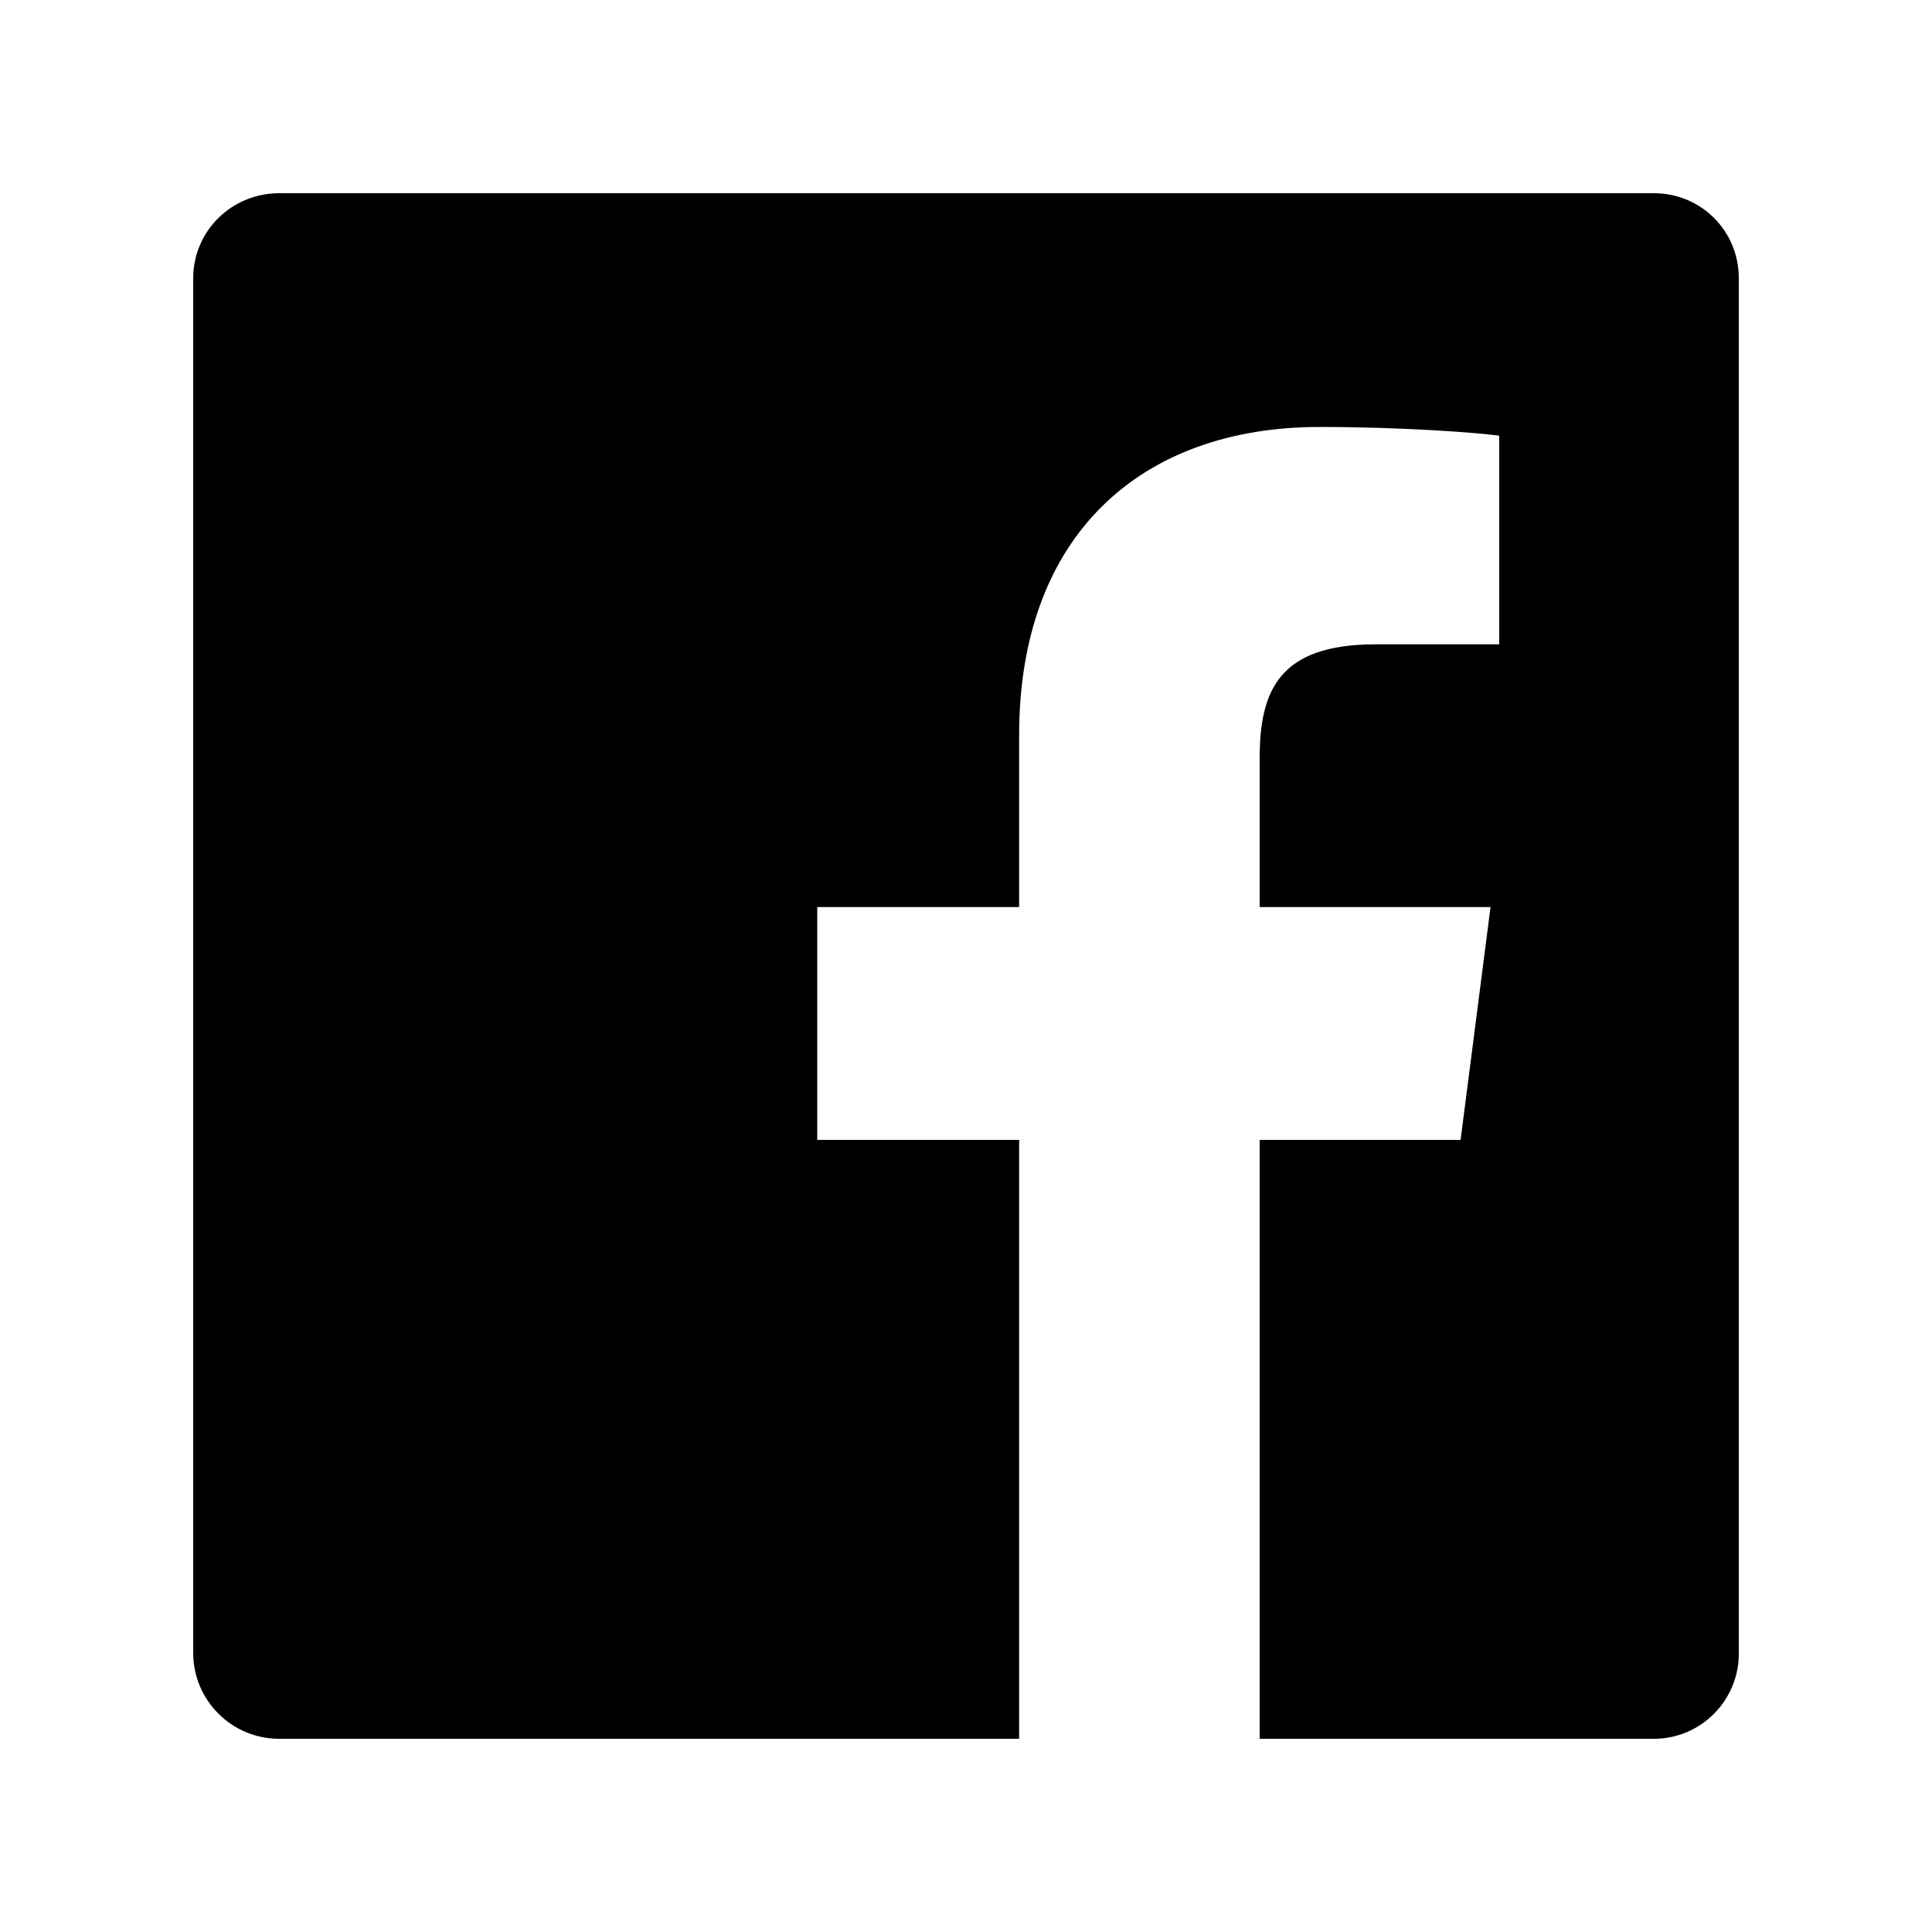
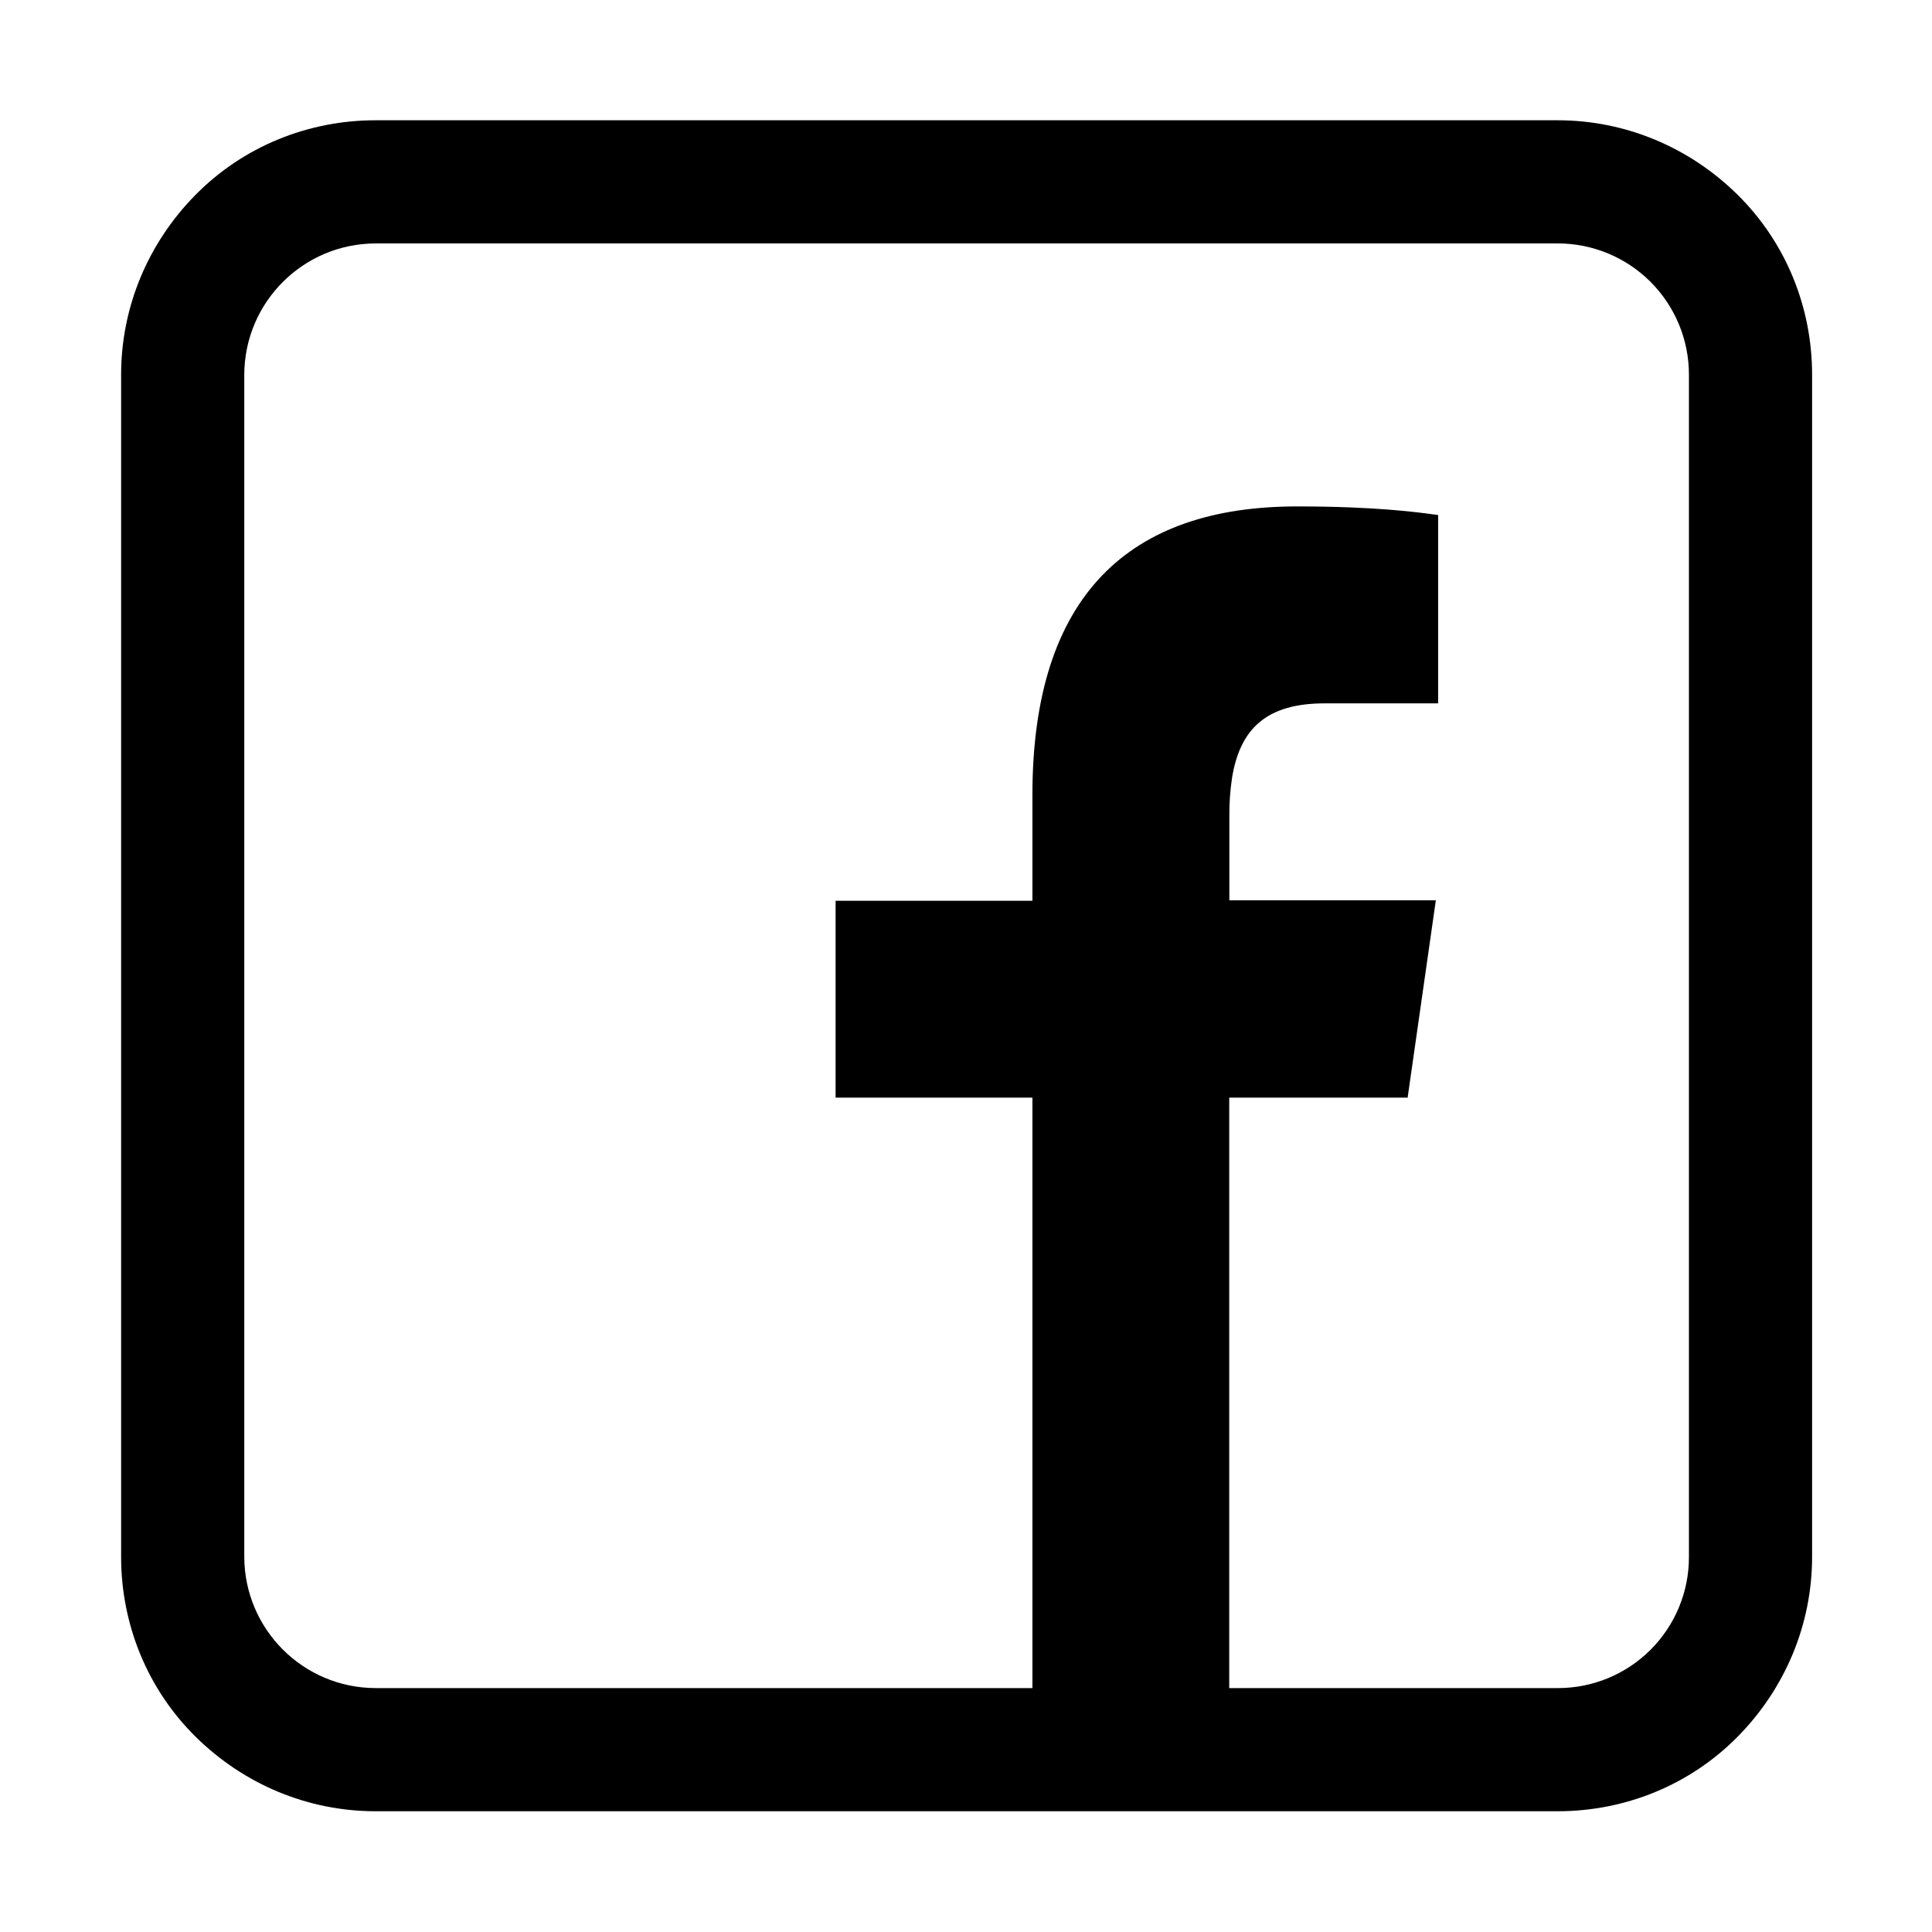
- <svg xmlns="http://www.w3.org/2000/svg" width="28" height="28" viewBox="0 0 20 20">
-   <path fill="currentColor" d="M2.89 2h14.23c.49 0 .88.39.88.88v14.24c0 .48-.39.88-.88.88h-4.08v-6.2h2.08l.31-2.41h-2.39V7.85c0-.7.2-1.18 1.2-1.18h1.28V4.51c-.22-.03-.98-.09-1.86-.09c-1.85 0-3.11 1.12-3.11 3.19v1.78H8.46v2.41h2.09V18H2.89a.89.89 0 0 1-.89-.88V2.88c0-.49.4-.88.89-.88" />
+ <svg xmlns="http://www.w3.org/2000/svg" width="24" height="24" viewBox="0 0 16 16">
+   <path fill="currentColor" fill-rule="evenodd" d="M3.11 15c-.559 0-1.09-.222-1.49-.617s-.617-.931-.617-1.49v-9.79c0-.559.222-1.09.617-1.49S2.551.996 3.11.996h9.79c.559 0 1.09.222 1.49.617s.617.931.617 1.49v9.79c0 .559-.222 1.09-.617 1.49S13.459 15 12.9 15zm8.55-5.91h-1.48v4.89h2.72a1.084 1.084 0 0 0 1.087-1.087v-9.79A1.086 1.086 0 0 0 12.9 2.016H3.11a1.09 1.09 0 0 0-1.087 1.087v9.79A1.09 1.09 0 0 0 3.11 13.98h5.44V9.09H6.92V7.46h1.63v-.876c0-1.66.808-2.39 2.19-2.39c.647 0 .995.047 1.16.07l.01.001v1.56h-.94c-.474 0-.698.203-.766.612a2 2 0 0 0-.023.322v.697h1.71l-.233 1.63z" clip-rule="evenodd" />
</svg>
